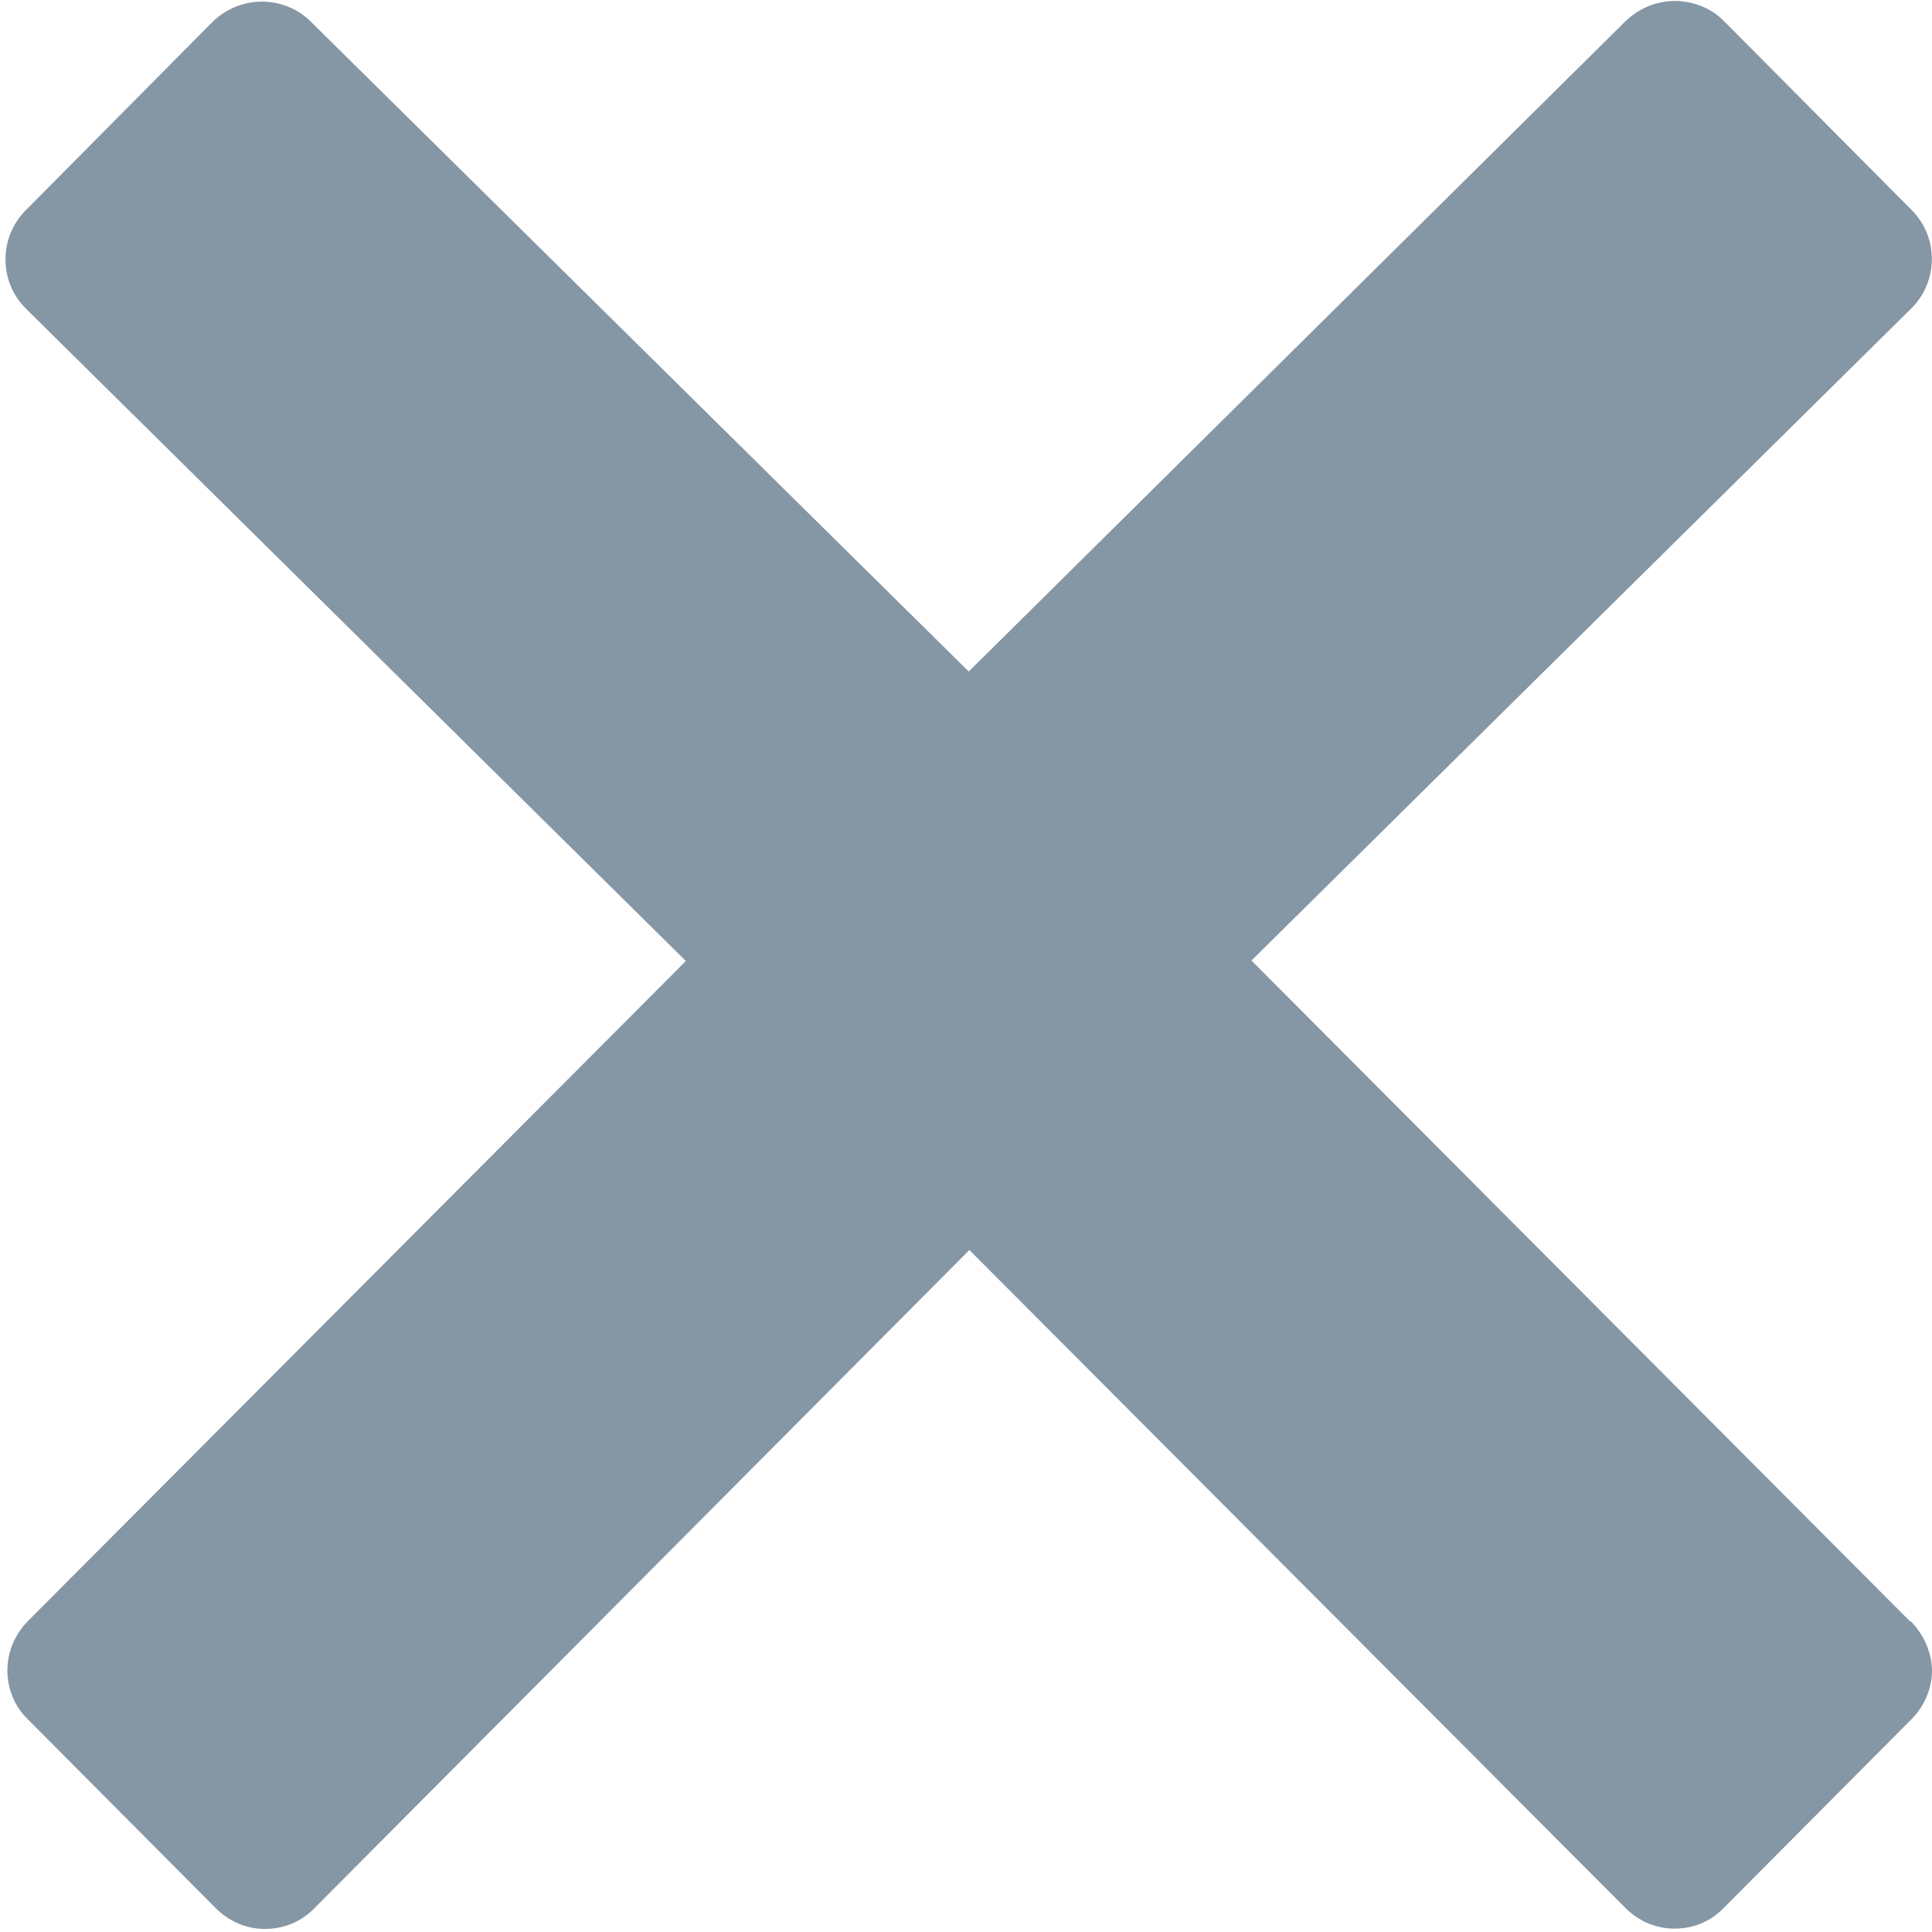
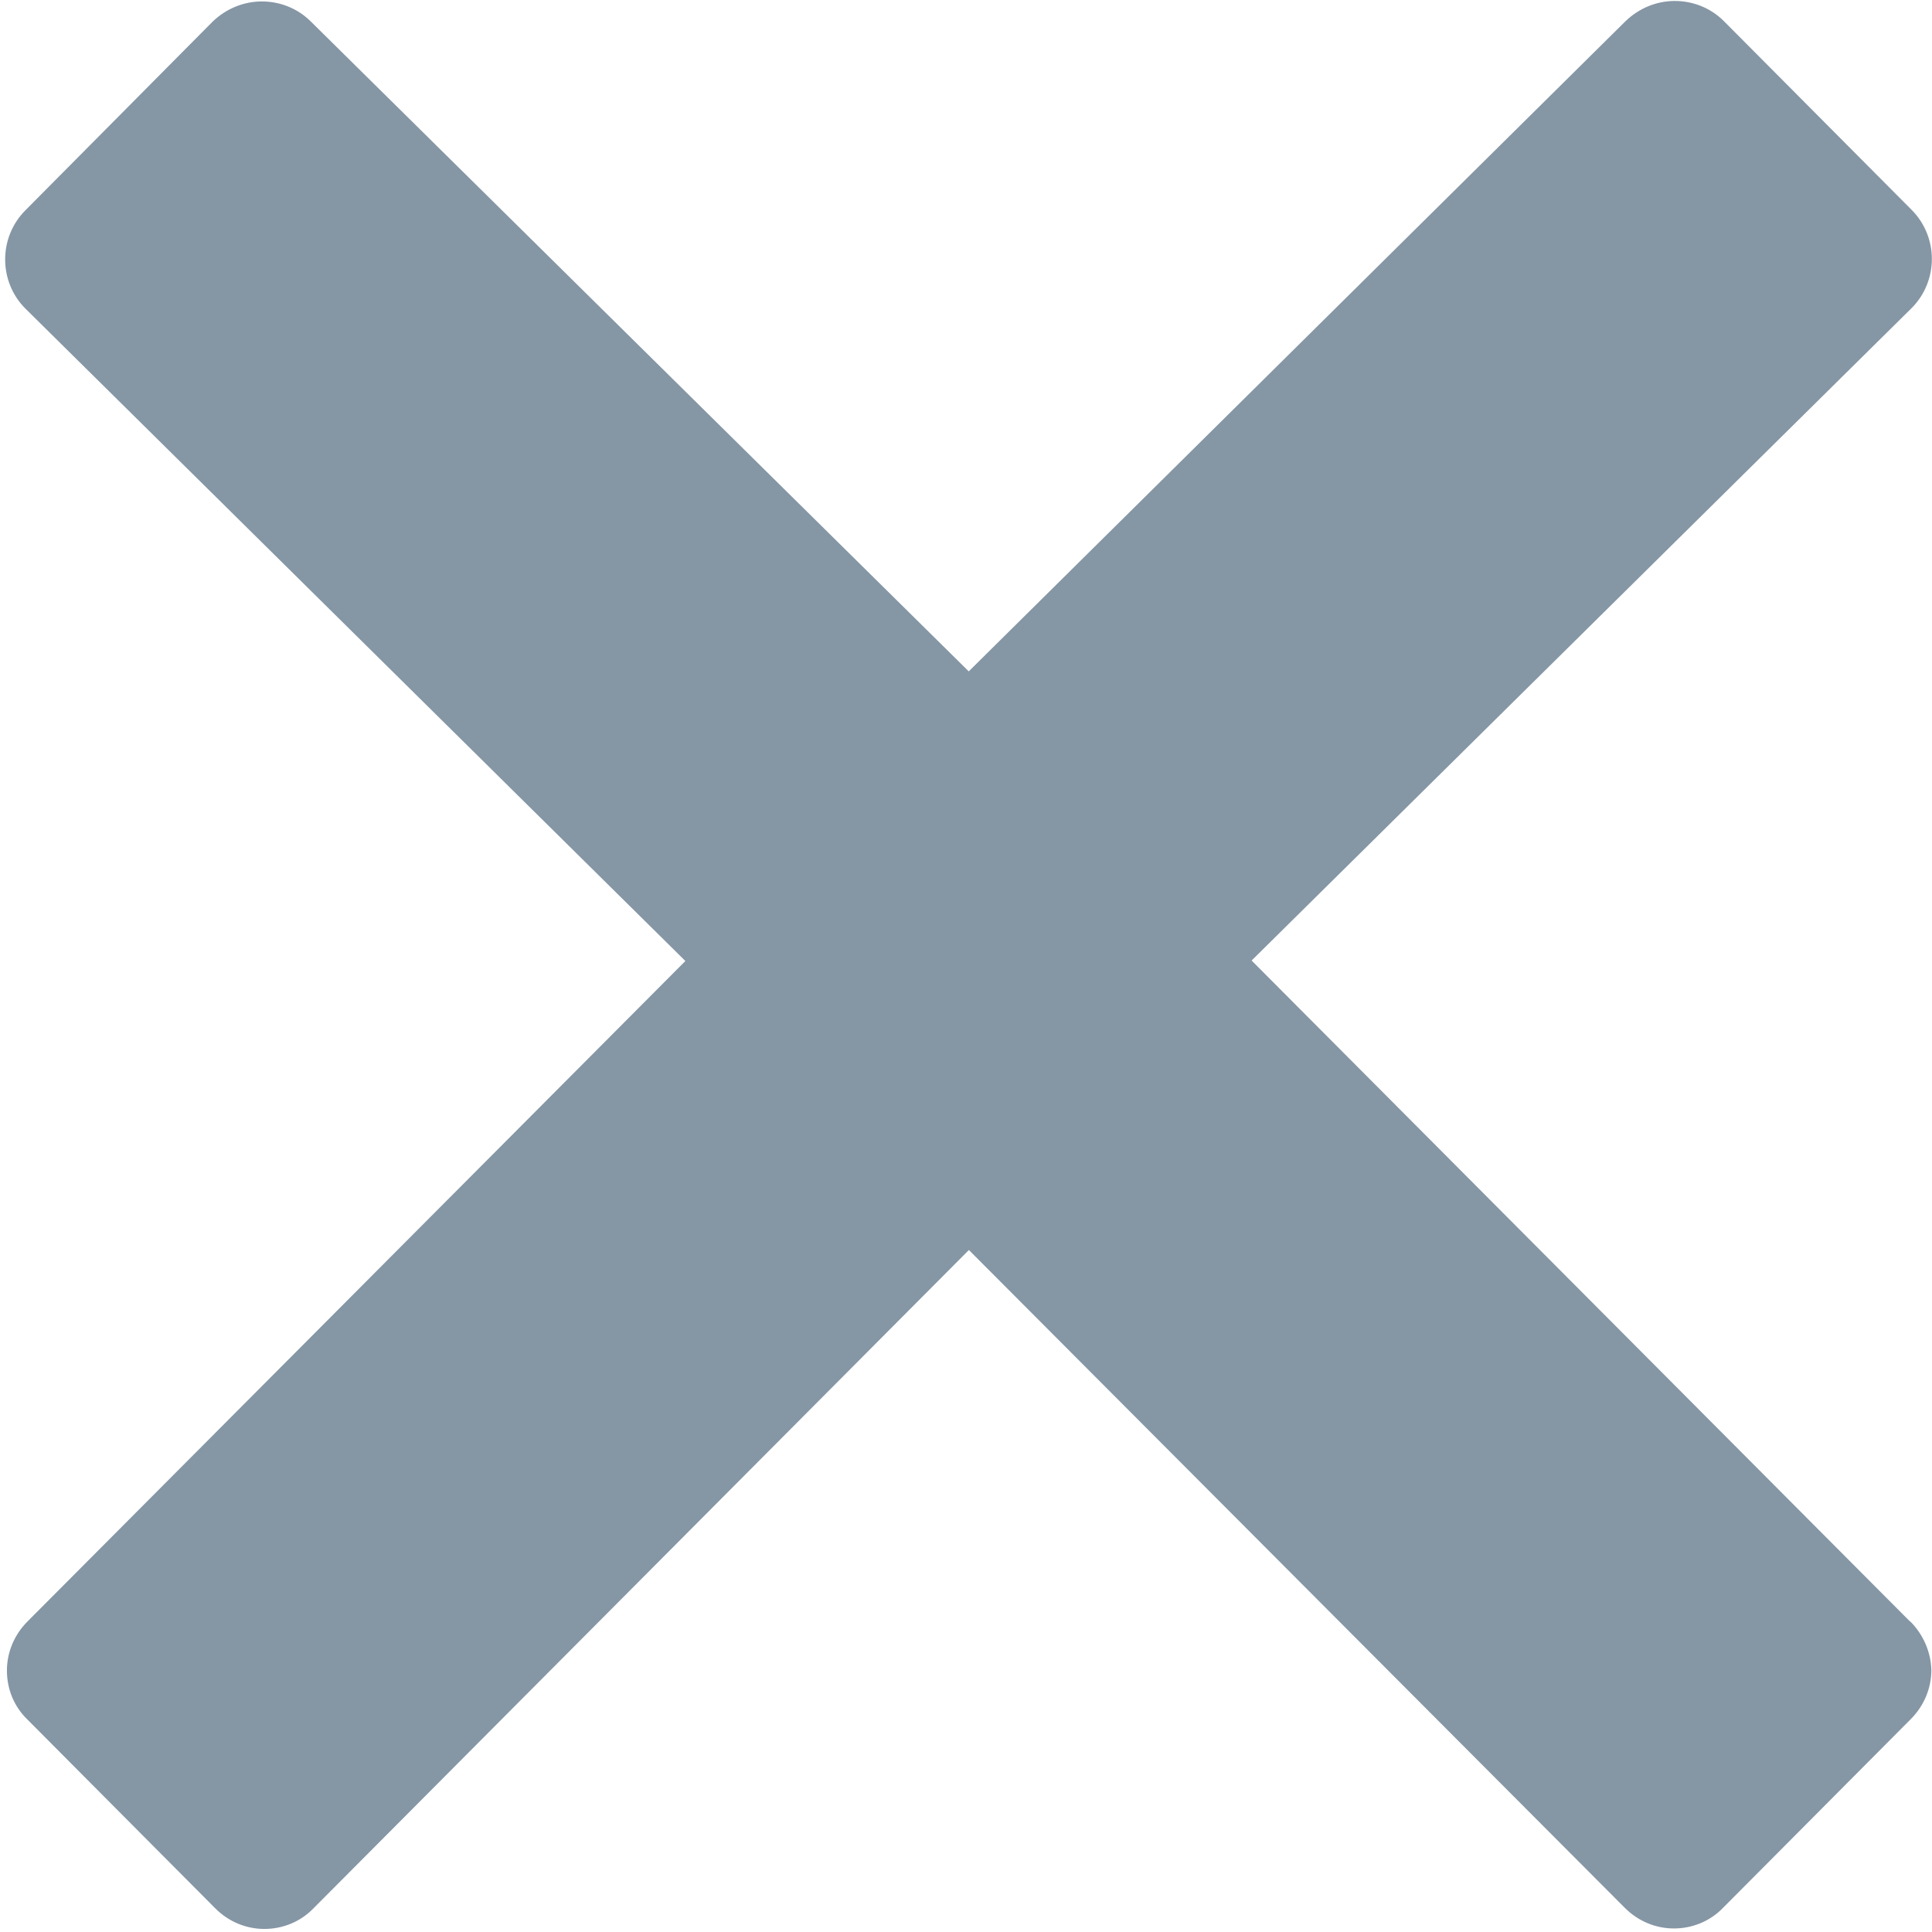
<svg xmlns="http://www.w3.org/2000/svg" width="12" height="12" viewBox="0 0 12 12">
-   <path d="M11.863 10.07l-4.09-4.104 4.1-4.052c.168-.168.168-.443 0-.61L10.707.13c-.08-.08-.19-.124-.305-.124-.115 0-.224.047-.305.125l-4.08 4.04L1.93.134C1.85.054 1.74.01 1.627.01c-.115 0-.224.046-.305.124L.16 1.306c-.168.168-.168.443 0 .61l4.1 4.053-4.087 4.1c-.08.082-.127.19-.127.306 0 .115.044.224.128.305l1.167 1.173c.084.084.193.128.305.128.11 0 .22-.04.305-.127l4.07-4.09 4.075 4.087c.084.084.193.128.305.128.11 0 .22-.04.305-.128l1.166-1.172c.08-.08.128-.19.128-.305-.003-.112-.05-.22-.13-.302z" fill="#8596A5" />
+   <path d="M11.863 10.071l-4.089-4.105 4.099-4.052c.168-.168.168-.443 0-.611l-1.166-1.172c-.081-.081-.19-.125-.305-.125-.115 0-.224.047-.305.125l-4.08 4.039-4.086-4.036c-.081-.081-.19-.125-.305-.125-.115 0-.224.047-.305.125l-1.163 1.172c-.168.168-.168.443 0 .611l4.099 4.052-4.086 4.102c-.081.081-.128.19-.128.305 0 .115.044.224.128.305l1.166 1.172c.084.084.193.128.305.128.109 0 .221-.041.305-.128l4.071-4.089 4.074 4.086c.084.084.193.128.305.128.109 0 .221-.041.305-.128l1.166-1.172c.081-.081.128-.19.128-.305-.003-.112-.05-.221-.131-.302z" fill="#8596A5" />
</svg>
